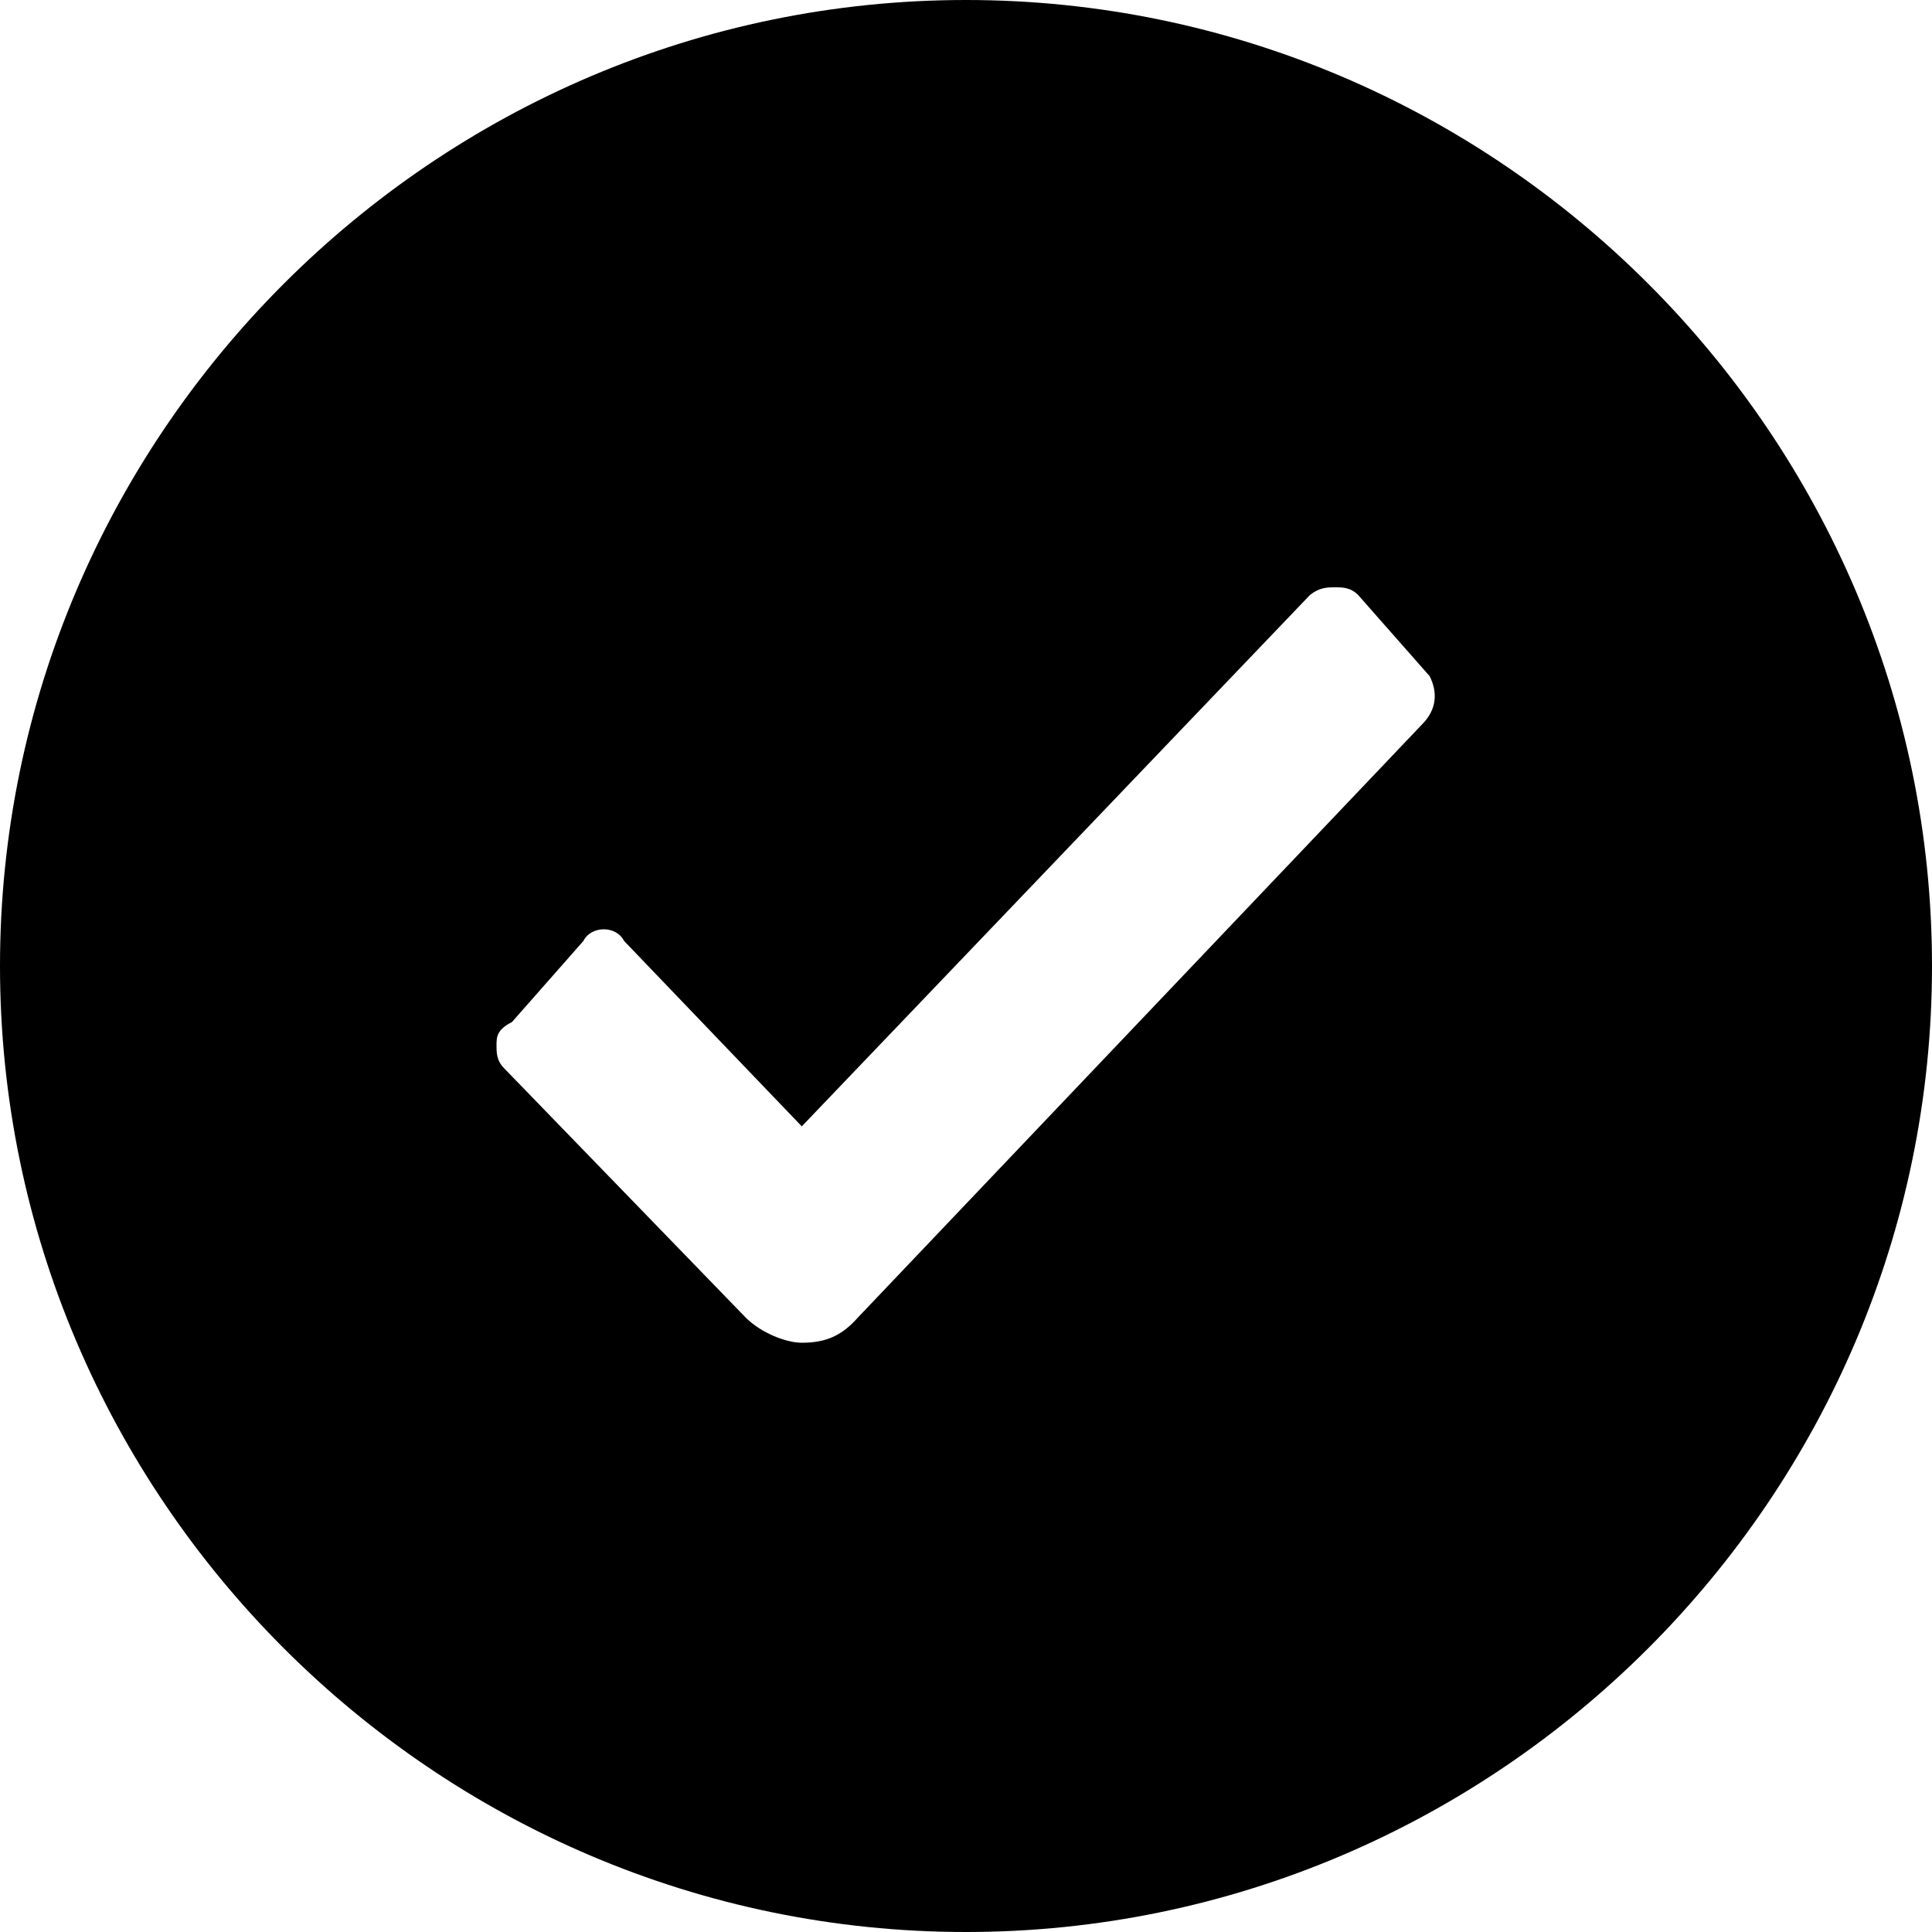
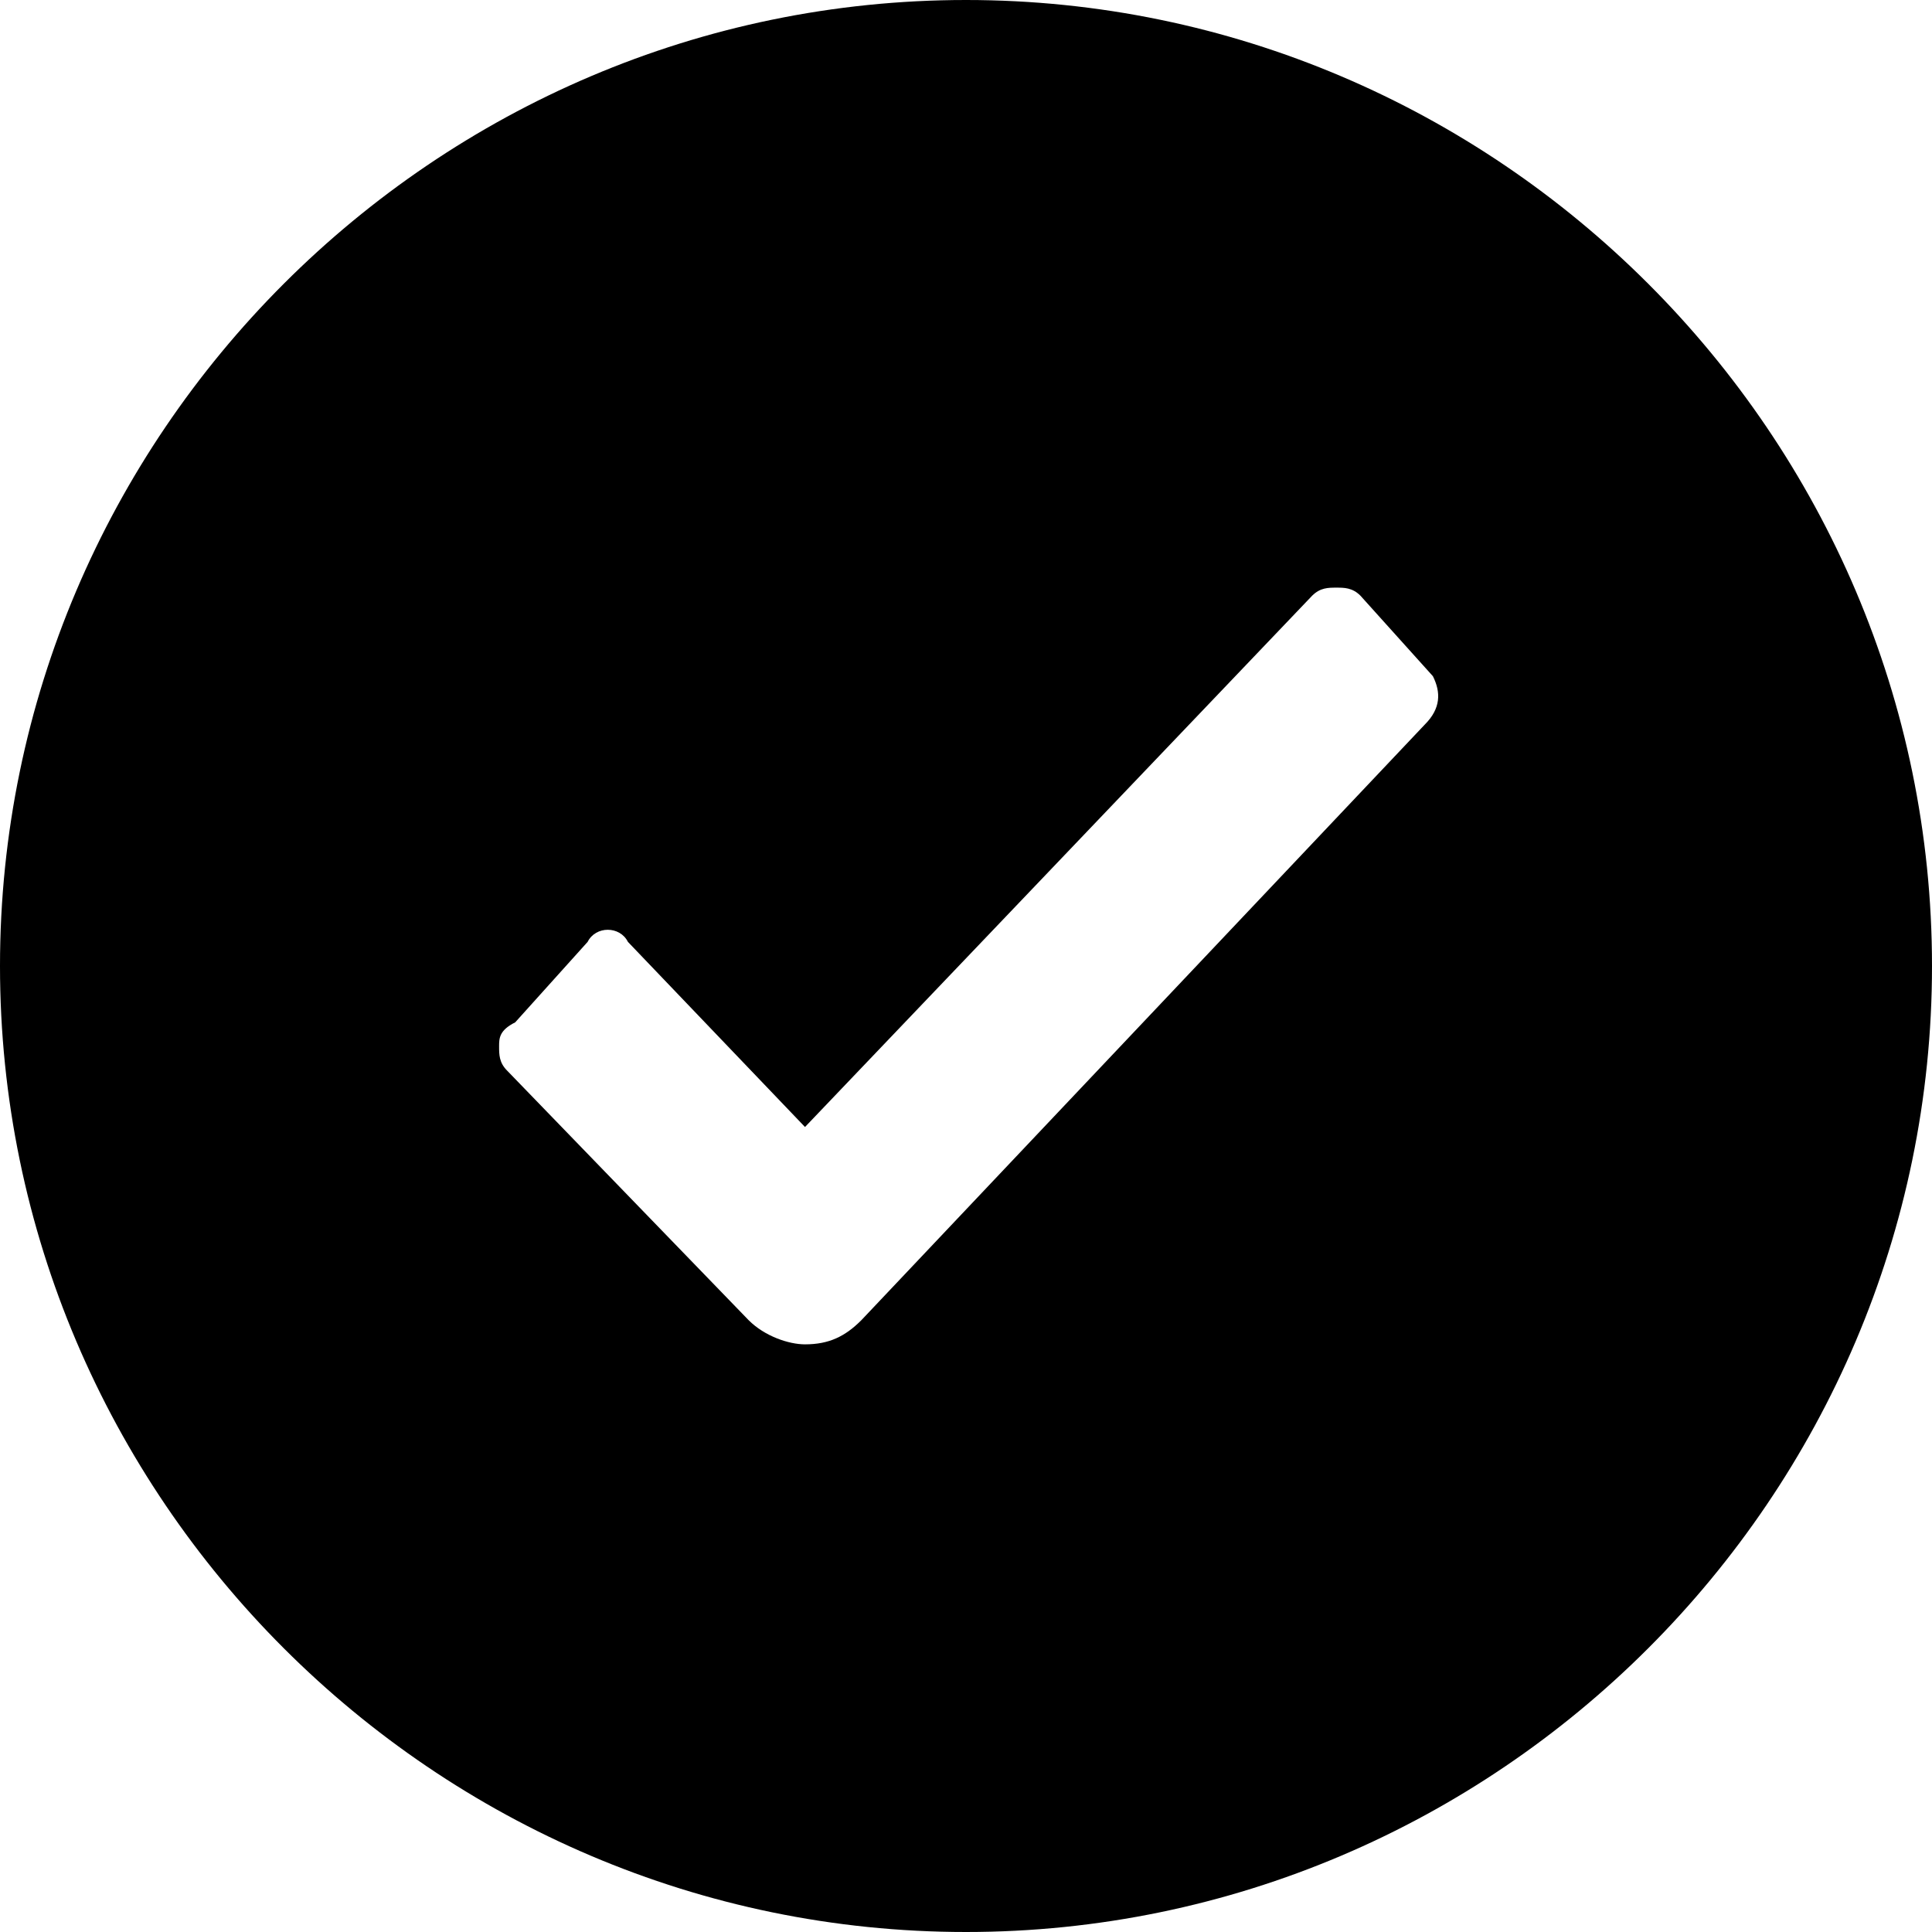
- <svg xmlns="http://www.w3.org/2000/svg" viewBox="0 0 100 100">
-   <path d="M50 100C22.5 100 0 77.5 0 50S22.5 0 50 0s50 22.5 50 50-22.5 50-50 50zm24-65l-3.7-4.2c-.4-.4-.8-.4-1.2-.4-.4 0-.8 0-1.3.4L41.5 58.3l-9.2-9.6c-.4-.8-1.7-.8-2.1 0l-3.7 4.2c-.8.4-.8.8-.8 1.2 0 .4 0 .8.4 1.2l12.5 12.9c.8.8 2.1 1.3 2.9 1.3 1.3 0 2.1-.4 2.9-1.3l29.2-30.7c.8-.8.8-1.7.4-2.5z" />
+ <svg xmlns="http://www.w3.org/2000/svg" viewBox="0 0 24 24">
+   <path fill="currentColor" d="M12 24C5.4 24 0 18.6 0 12S5.4 0 12 0s12 5.4 12 12-5.4 12-12 12zm5.8-15.6l-.9-1c-.1-.1-.2-.1-.3-.1s-.2 0-.3.1L10 14l-2.2-2.3c-.1-.2-.4-.2-.5 0l-.9 1c-.2.1-.2.2-.2.3 0 .1 0 .2.1.3l3 3.1c.2.2.5.3.7.3.3 0 .5-.1.7-.3l7-7.4c.2-.2.2-.4.1-.6z" />
</svg>
